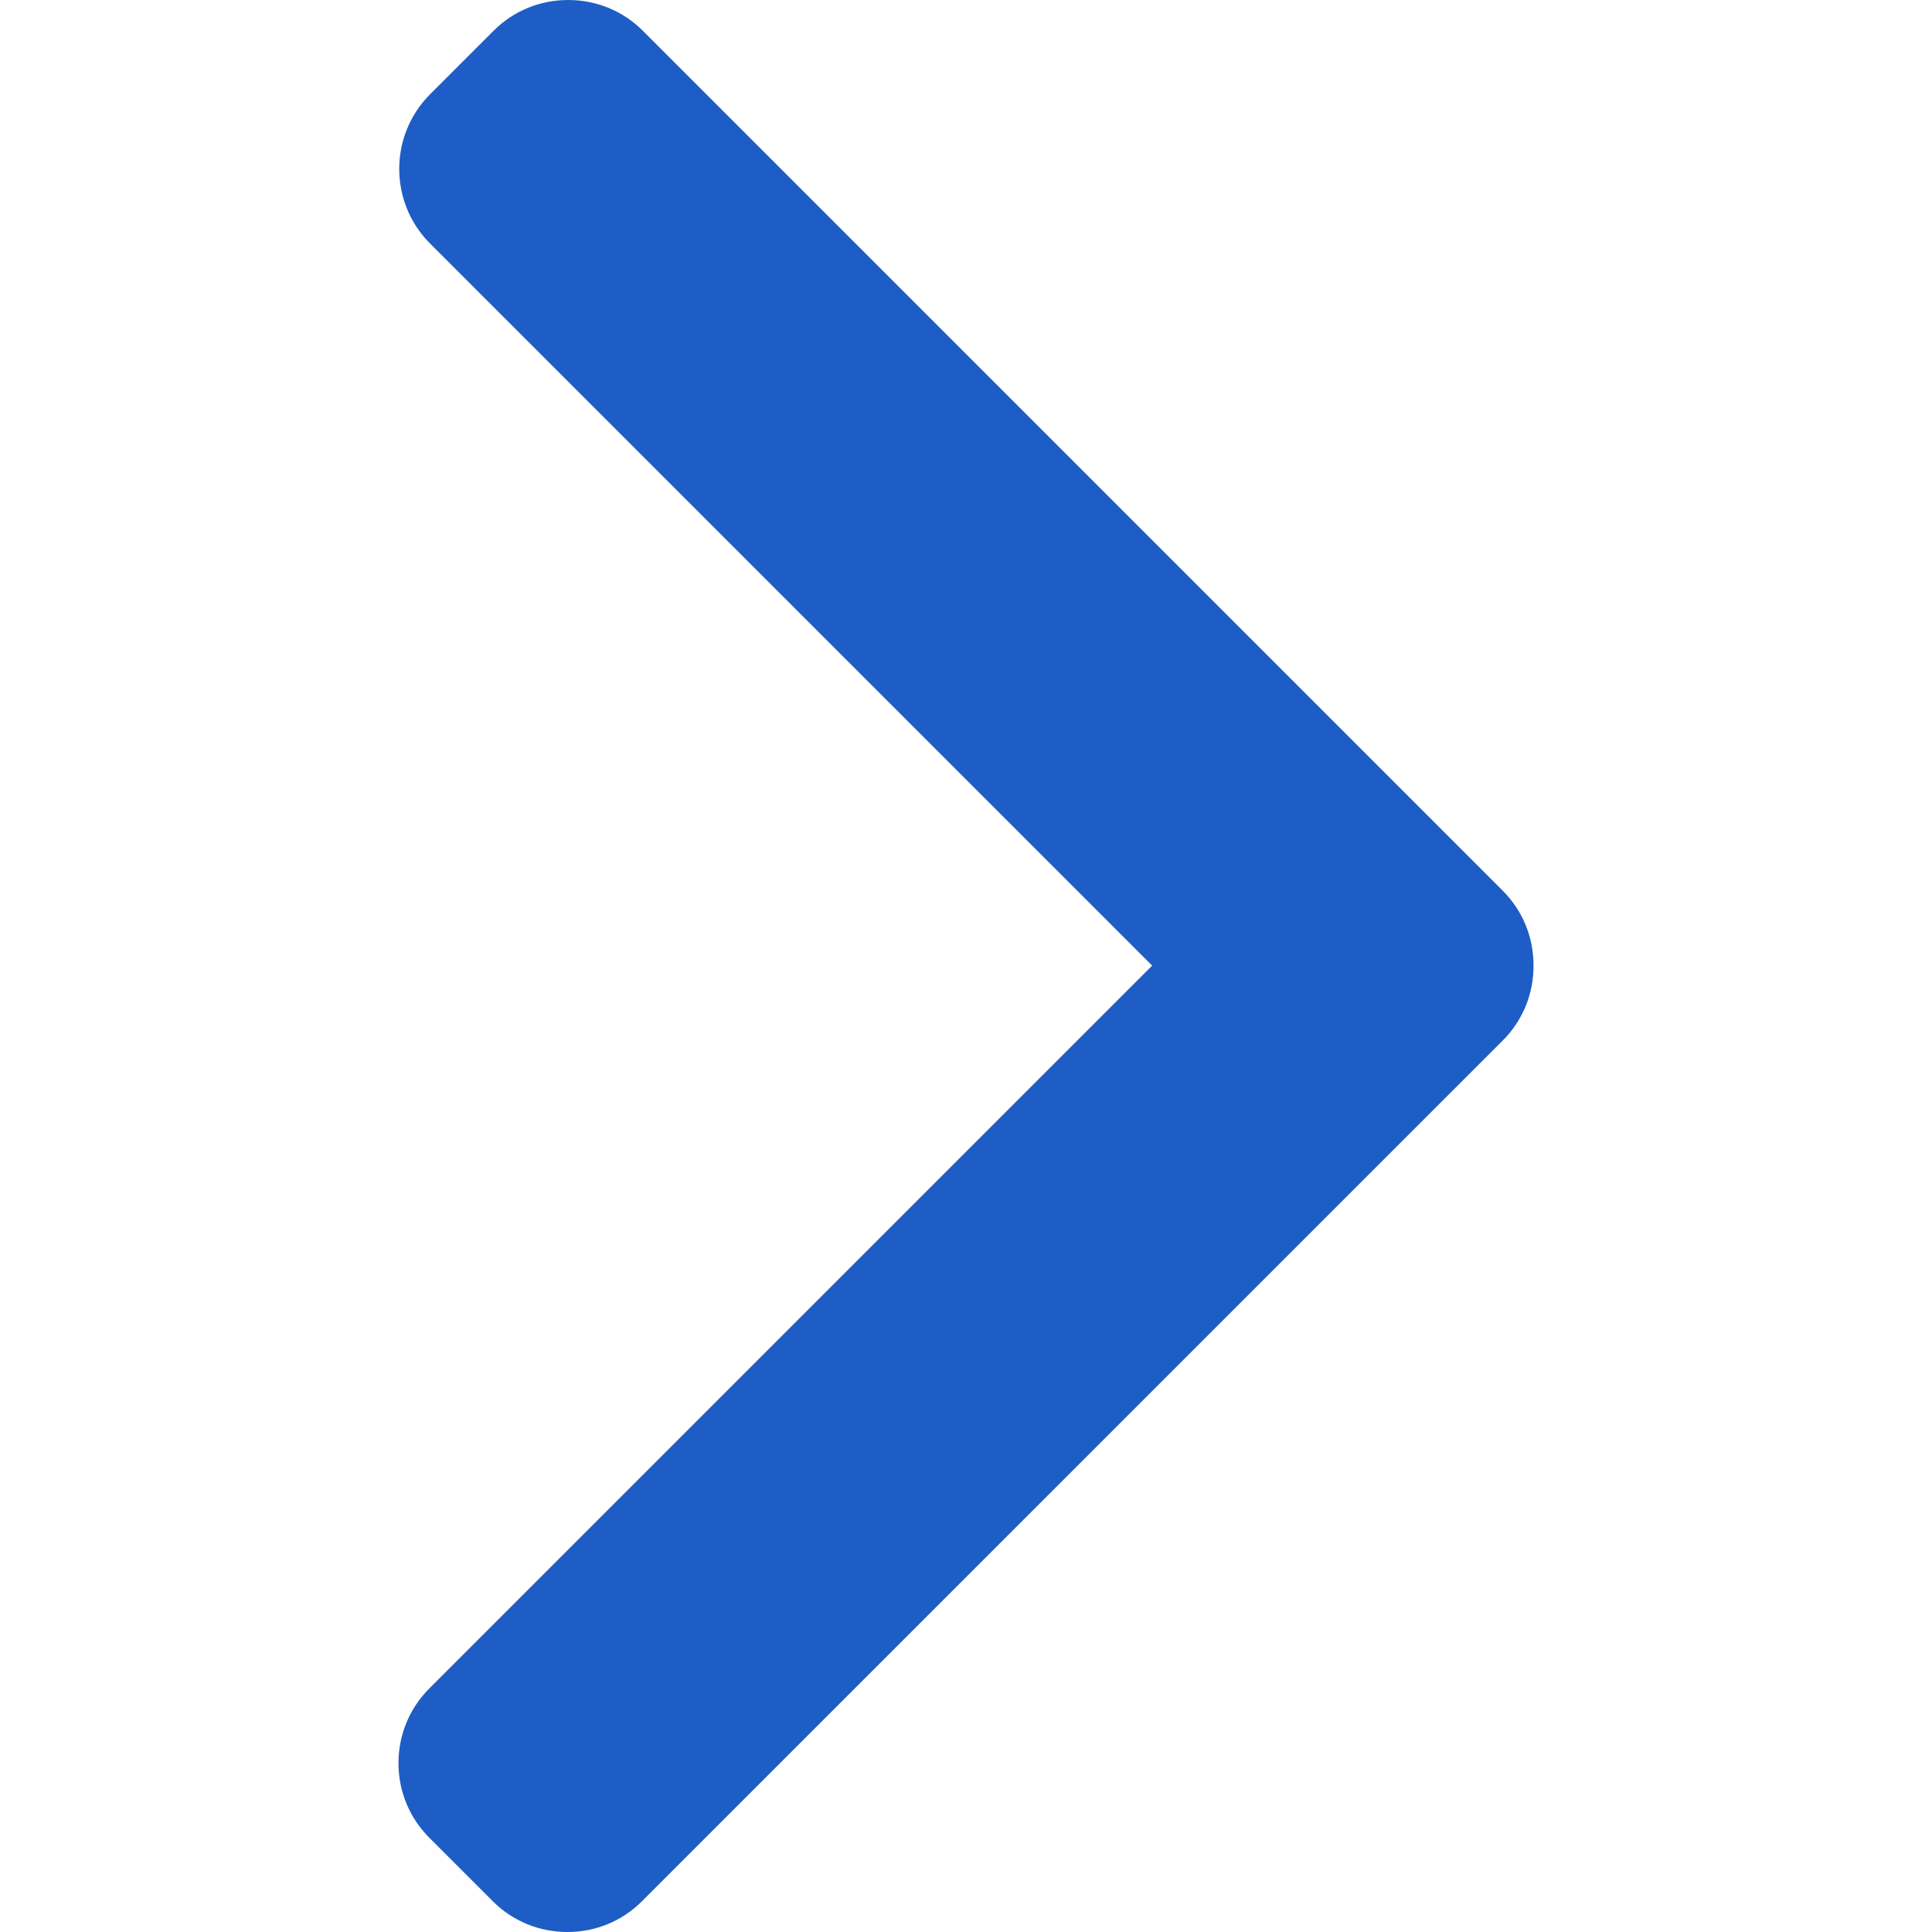
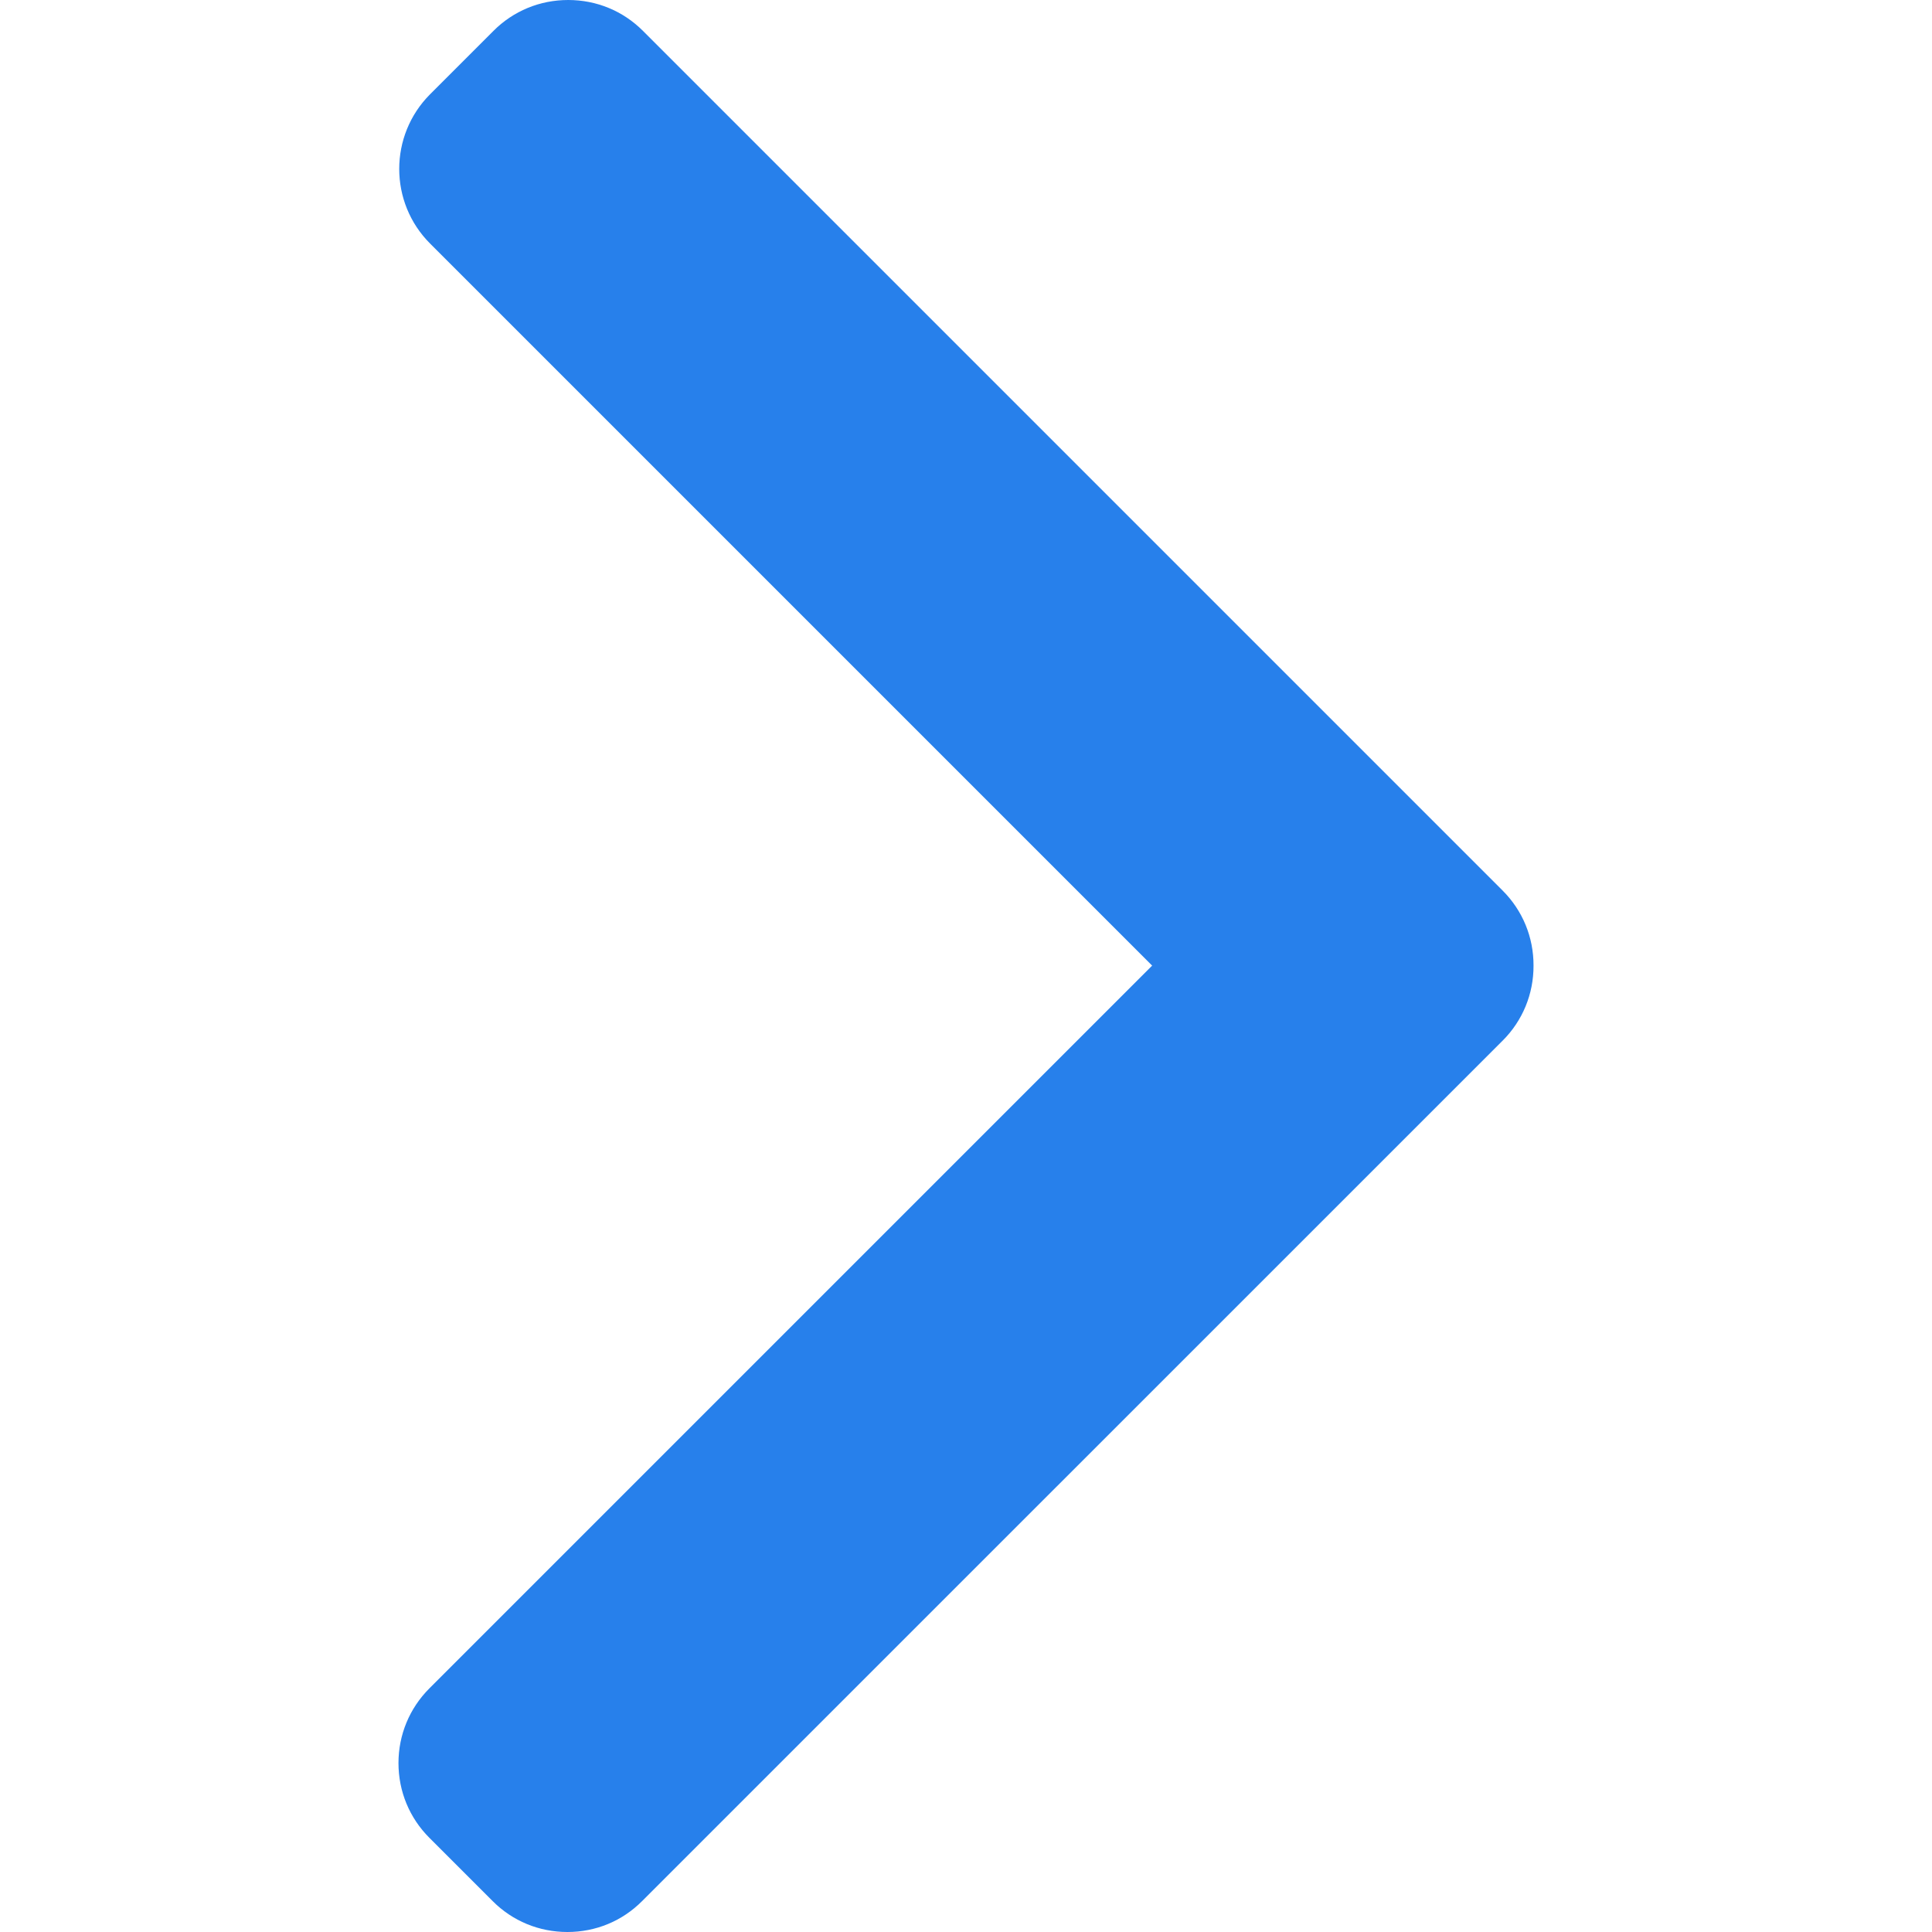
<svg xmlns="http://www.w3.org/2000/svg" width="20" height="20" viewBox="0 0 20 20" fill="none">
-   <path d="M15.556 9.22L6.656 0.32C6.45 0.113 6.175 0 5.882 0C5.589 0 5.314 0.113 5.108 0.32L4.453 0.975C4.026 1.402 4.026 2.096 4.453 2.522L11.927 9.996L4.445 17.478C4.239 17.684 4.125 17.959 4.125 18.251C4.125 18.545 4.239 18.819 4.445 19.025L5.1 19.68C5.306 19.887 5.581 20 5.874 20C6.167 20 6.441 19.887 6.647 19.68L15.556 10.772C15.762 10.566 15.876 10.29 15.875 9.996C15.876 9.702 15.762 9.426 15.556 9.22Z" fill="#1E5DC5" />
+   <path d="M15.556 9.22L6.656 0.32C6.45 0.113 6.175 0 5.882 0C5.589 0 5.314 0.113 5.108 0.32L4.453 0.975C4.026 1.402 4.026 2.096 4.453 2.522L11.927 9.996L4.445 17.478C4.239 17.684 4.125 17.959 4.125 18.251C4.125 18.545 4.239 18.819 4.445 19.025L5.1 19.68C5.306 19.887 5.581 20 5.874 20C6.167 20 6.441 19.887 6.647 19.68L15.556 10.772C15.762 10.566 15.876 10.29 15.875 9.996C15.876 9.702 15.762 9.426 15.556 9.22Z" fill="#2780EB" />
</svg>
